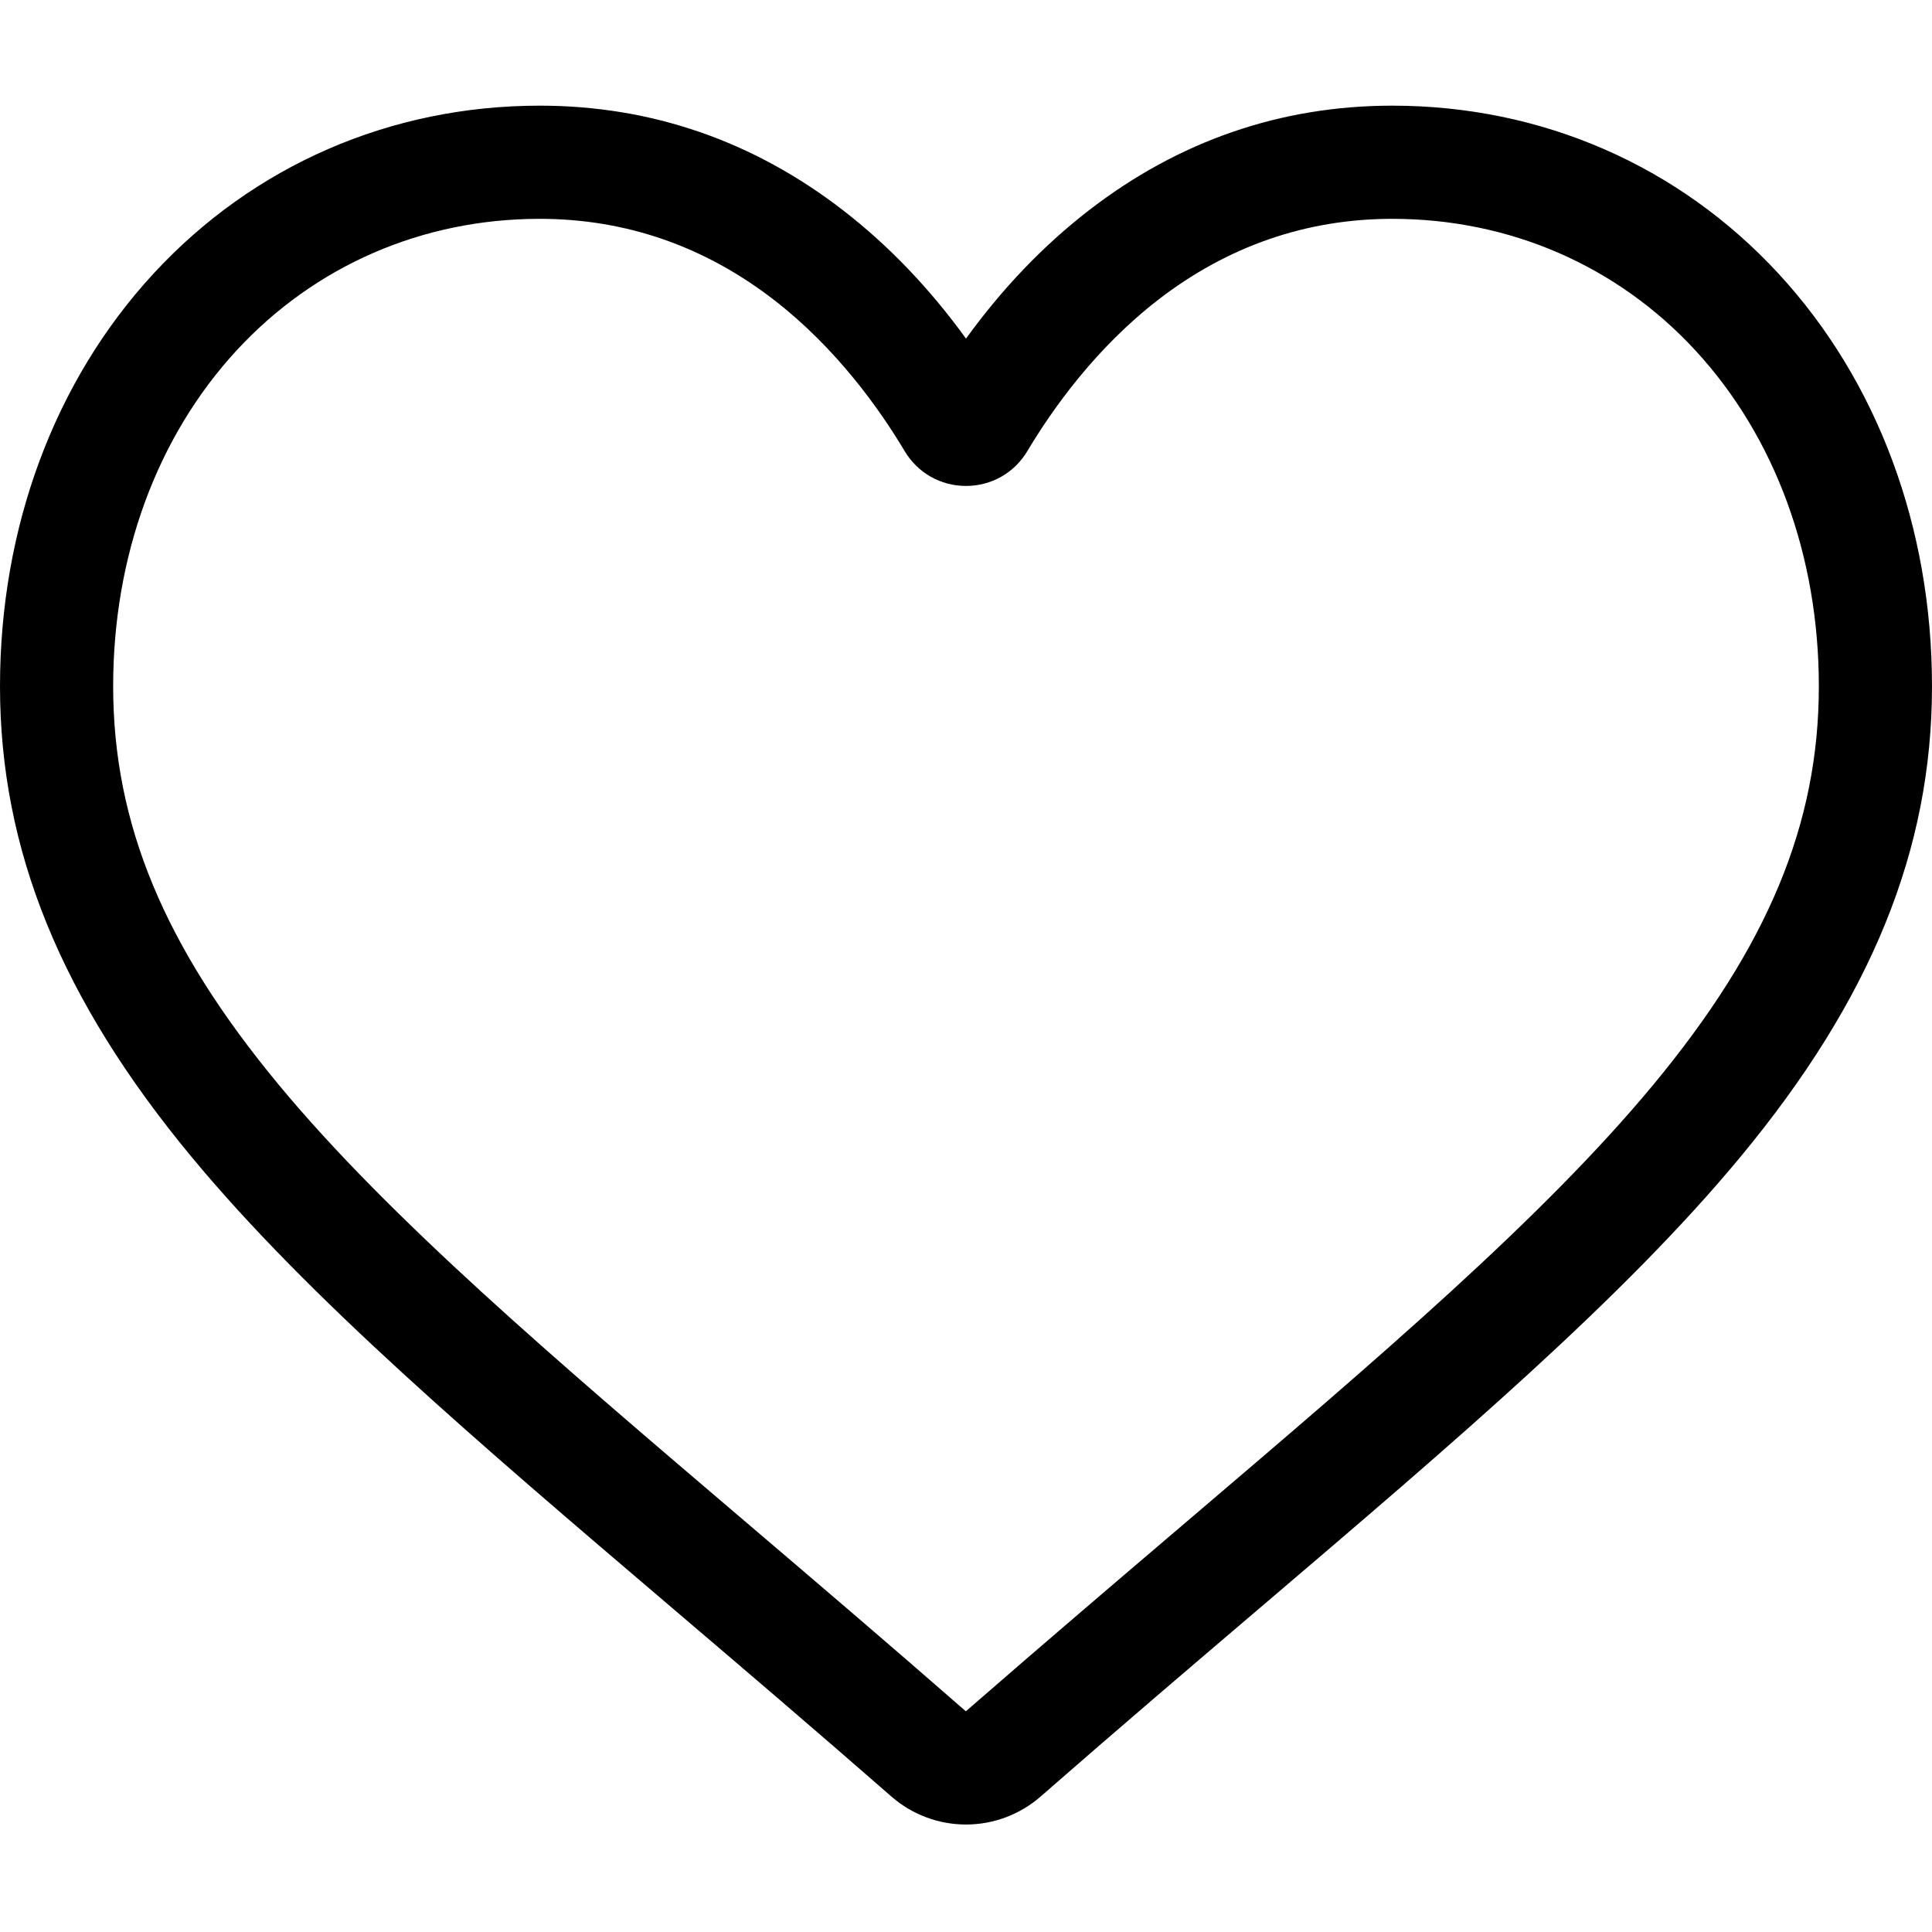
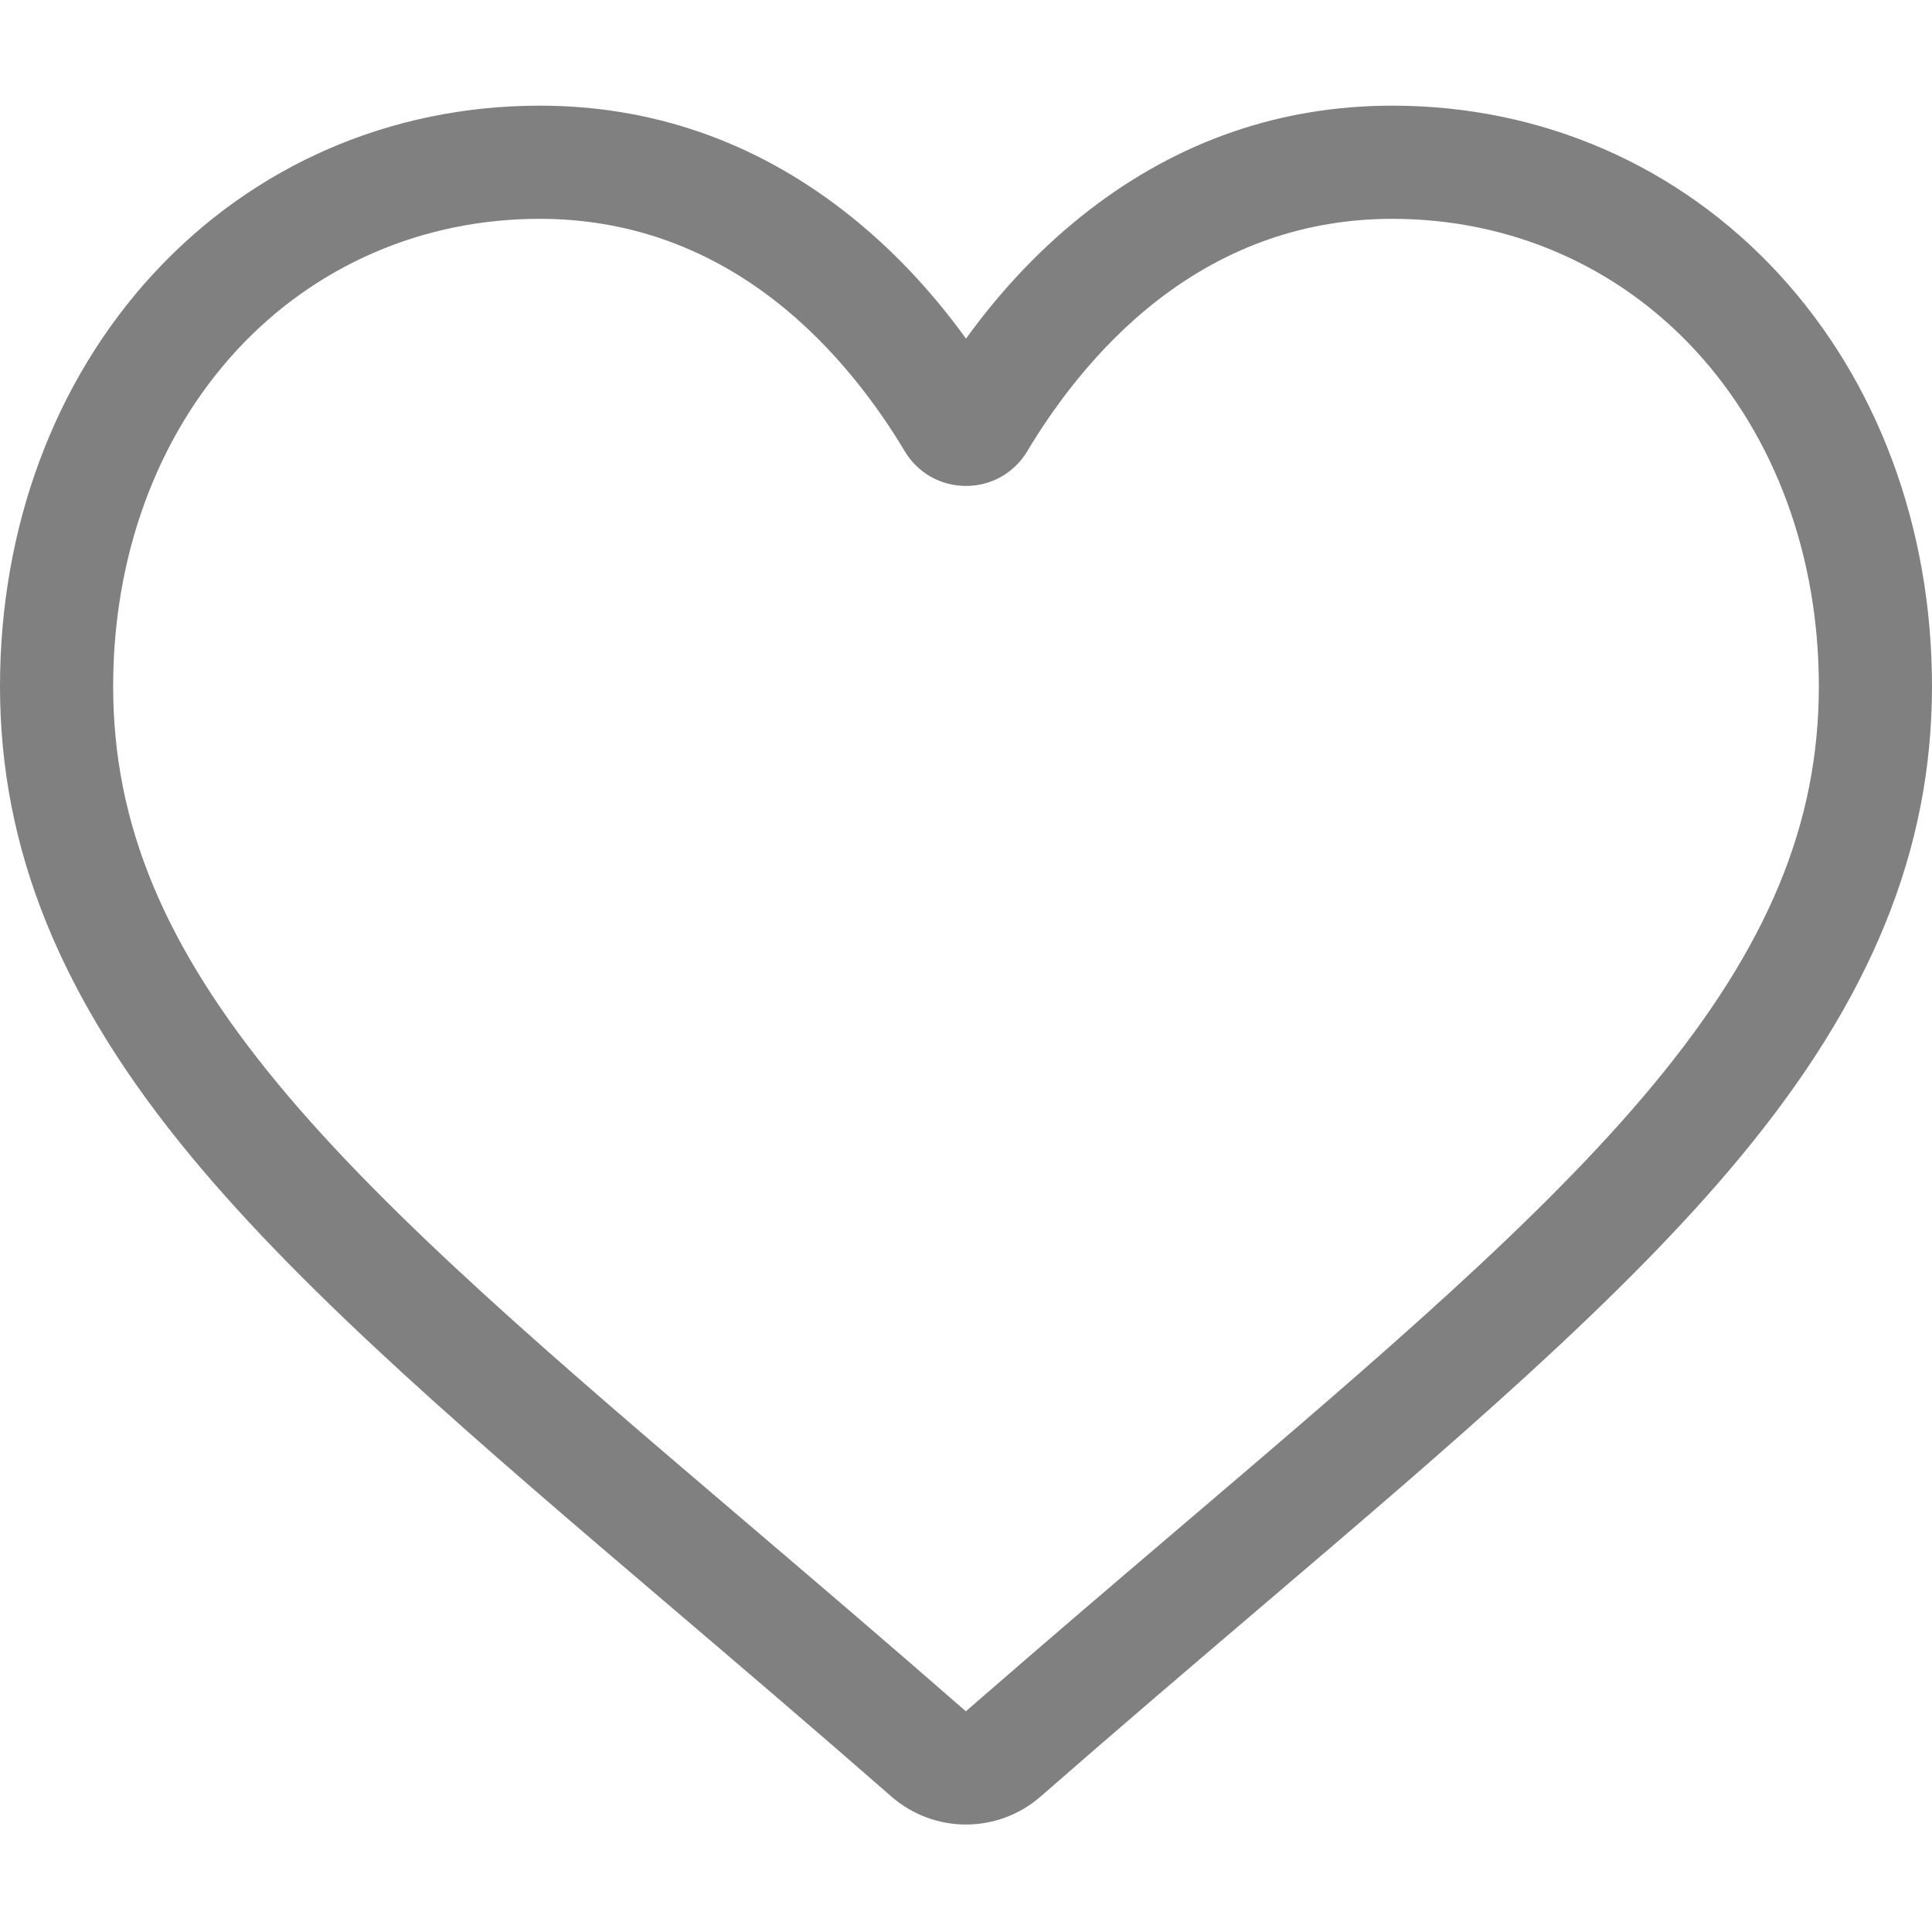
- <svg xmlns="http://www.w3.org/2000/svg" viewBox="0 -28 512.001 512">
+ <svg xmlns="http://www.w3.org/2000/svg" fill="#808080" viewBox="0 -28 512.001 512">
  <path d="m256 455.516c-7.289 0-14.316-2.641-19.793-7.438-20.684-18.086-40.625-35.082-58.219-50.074l-.09-.078c-51.582-43.957-96.125-81.918-127.117-119.312-34.645-41.805-50.781-81.441-50.781-124.742 0-42.07 14.426-80.883 40.617-109.293 26.504-28.746 62.871-44.578 102.414-44.578 29.555 0 56.621 9.344 80.445 27.77 12.023 9.301 22.922 20.684 32.523 33.961 9.605-13.277 20.5-24.66 32.527-33.961 23.824-18.426 50.891-27.77 80.445-27.77 39.539 0 75.91 15.832 102.414 44.578 26.191 28.41 40.613 67.223 40.613 109.293 0 43.301-16.133 82.938-50.777 124.738-30.992 37.398-75.531 75.355-127.105 119.309-17.625 15.016-37.598 32.039-58.328 50.168-5.473 4.789-12.504 7.43-19.789 7.43zm-112.969-425.523c-31.066 0-59.605 12.398-80.367 34.914-21.07 22.855-32.676 54.449-32.676 88.965 0 36.418 13.535 68.988 43.883 105.605 29.332 35.395 72.961 72.574 123.477 115.625l.094.078c17.66 15.051 37.68 32.113 58.516 50.332 20.961-18.254 41.012-35.344 58.707-50.418 50.512-43.051 94.137-80.223 123.469-115.617 30.344-36.617 43.879-69.188 43.879-105.605 0-34.516-11.605-66.109-32.676-88.965-20.758-22.516-49.301-34.914-80.363-34.914-22.758 0-43.652 7.234-62.102 21.5-16.441 12.719-27.895 28.797-34.609 40.047-3.453 5.785-9.531 9.238-16.262 9.238s-12.809-3.453-16.262-9.238c-6.711-11.25-18.164-27.328-34.609-40.047-18.449-14.266-39.344-21.5-62.098-21.5zm0 0" />
</svg>
